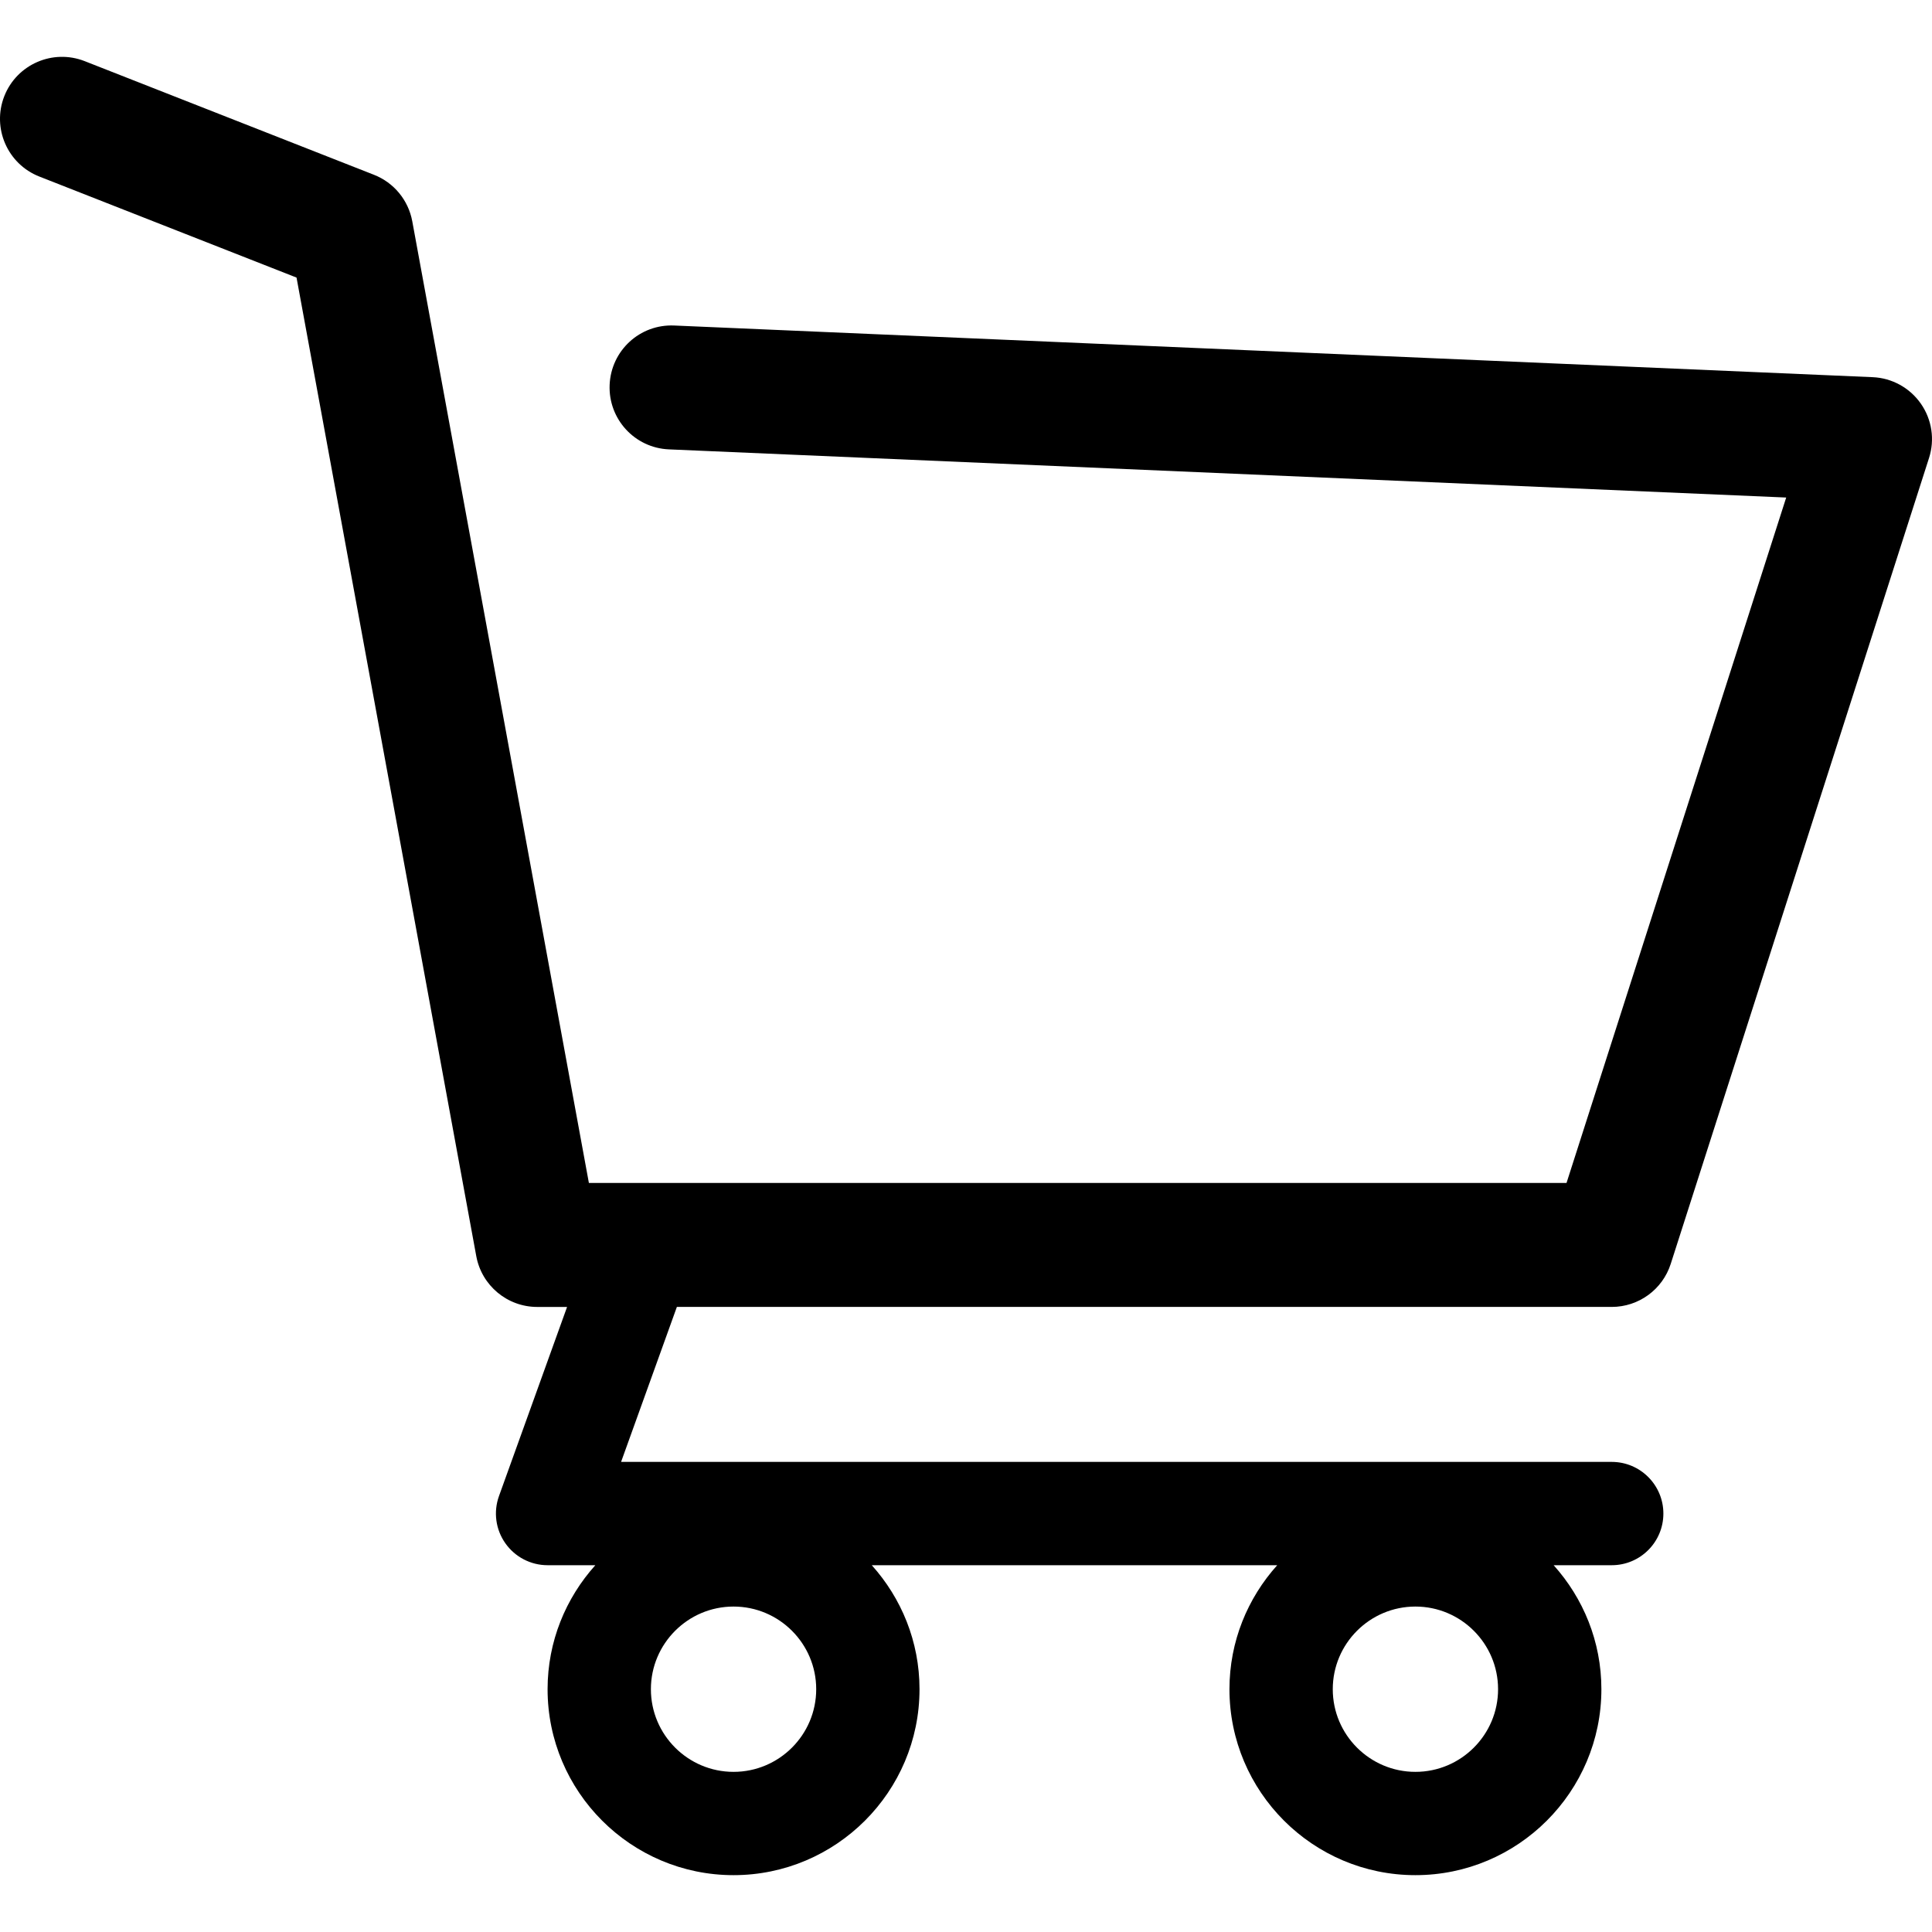
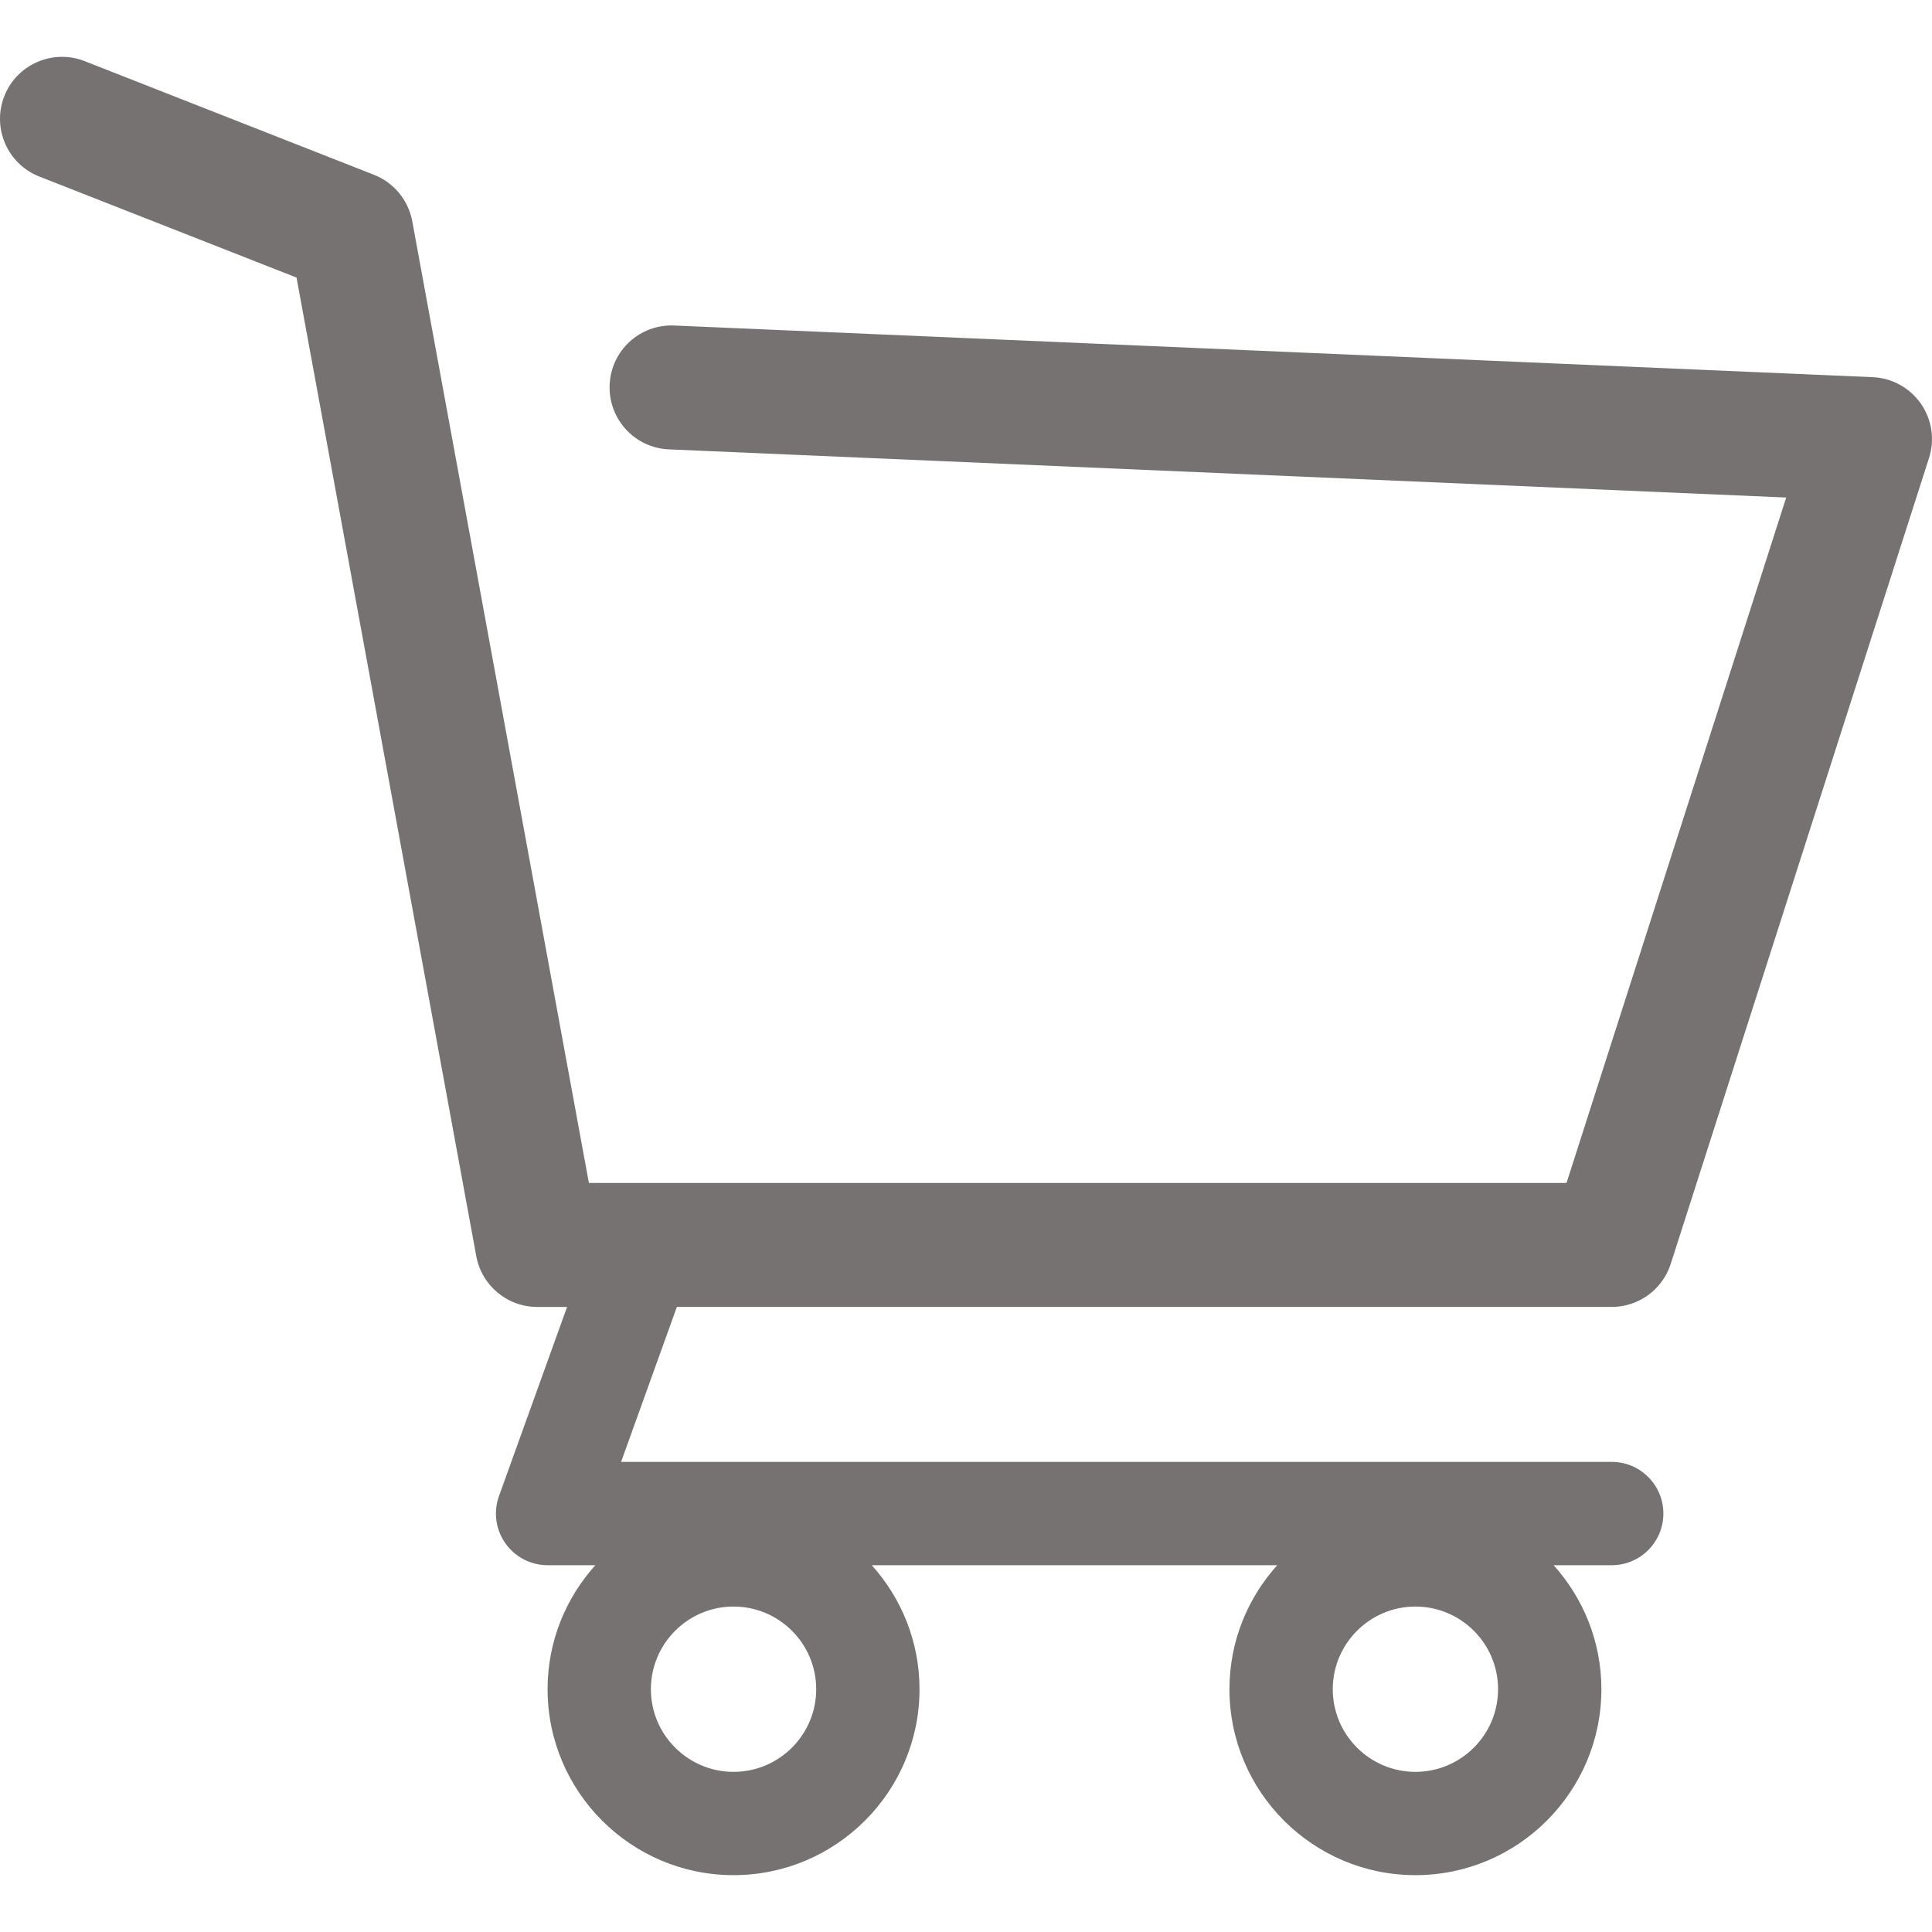
- <svg xmlns="http://www.w3.org/2000/svg" version="1.1" id="Capa_1" x="0px" y="0px" width="446.853px" height="446.853px" viewBox="0 0 446.853 446.853" style="enable-background:new 0 0 446.853 446.853;" xml:space="preserve">
+ <svg xmlns="http://www.w3.org/2000/svg" version="1.1" id="Capa_1" x="0px" y="0px" width="446.853px" height="446.853px" viewBox="0 0 446.853 446.853" fill="#767272" xml:space="preserve">
  <g>
    <path d="M444.274,93.36c-2.558-3.666-6.674-5.932-11.145-6.123L155.942,75.289c-7.953-0.348-14.599,5.792-14.939,13.708   c-0.338,7.913,5.792,14.599,13.707,14.939l258.421,11.14L362.32,273.61H136.205L95.354,51.179   c-0.898-4.875-4.245-8.942-8.861-10.753L19.586,14.141c-7.374-2.887-15.695,0.735-18.591,8.1c-2.891,7.369,0.73,15.695,8.1,18.591   l59.491,23.371l41.572,226.335c1.253,6.804,7.183,11.746,14.104,11.746h6.896l-15.747,43.74c-1.318,3.664-0.775,7.733,1.468,10.916   c2.24,3.184,5.883,5.078,9.772,5.078h11.045c-6.844,7.617-11.045,17.646-11.045,28.675c0,23.718,19.299,43.012,43.012,43.012   s43.012-19.294,43.012-43.012c0-11.028-4.201-21.058-11.044-28.675h93.777c-6.847,7.617-11.047,17.646-11.047,28.675   c0,23.718,19.294,43.012,43.012,43.012c23.719,0,43.012-19.294,43.012-43.012c0-11.028-4.2-21.058-11.042-28.675h13.432   c6.6,0,11.948-5.349,11.948-11.947c0-6.6-5.349-11.948-11.948-11.948H143.651l12.902-35.843h216.221   c6.235,0,11.752-4.028,13.651-9.96l59.739-186.387C447.536,101.679,446.832,97.028,444.274,93.36z M169.664,409.814   c-10.543,0-19.117-8.573-19.117-19.116s8.574-19.117,19.117-19.117s19.116,8.574,19.116,19.117S180.207,409.814,169.664,409.814z    M327.373,409.814c-10.543,0-19.116-8.573-19.116-19.116s8.573-19.117,19.116-19.117s19.116,8.574,19.116,19.117   S337.916,409.814,327.373,409.814z" />
  </g>
  <g>
</g>
  <g>
</g>
  <g>
</g>
  <g>
</g>
  <g>
</g>
  <g>
</g>
  <g>
</g>
  <g>
</g>
  <g>
</g>
  <g>
</g>
  <g>
</g>
  <g>
</g>
  <g>
</g>
  <g>
</g>
  <g>
</g>
</svg>
